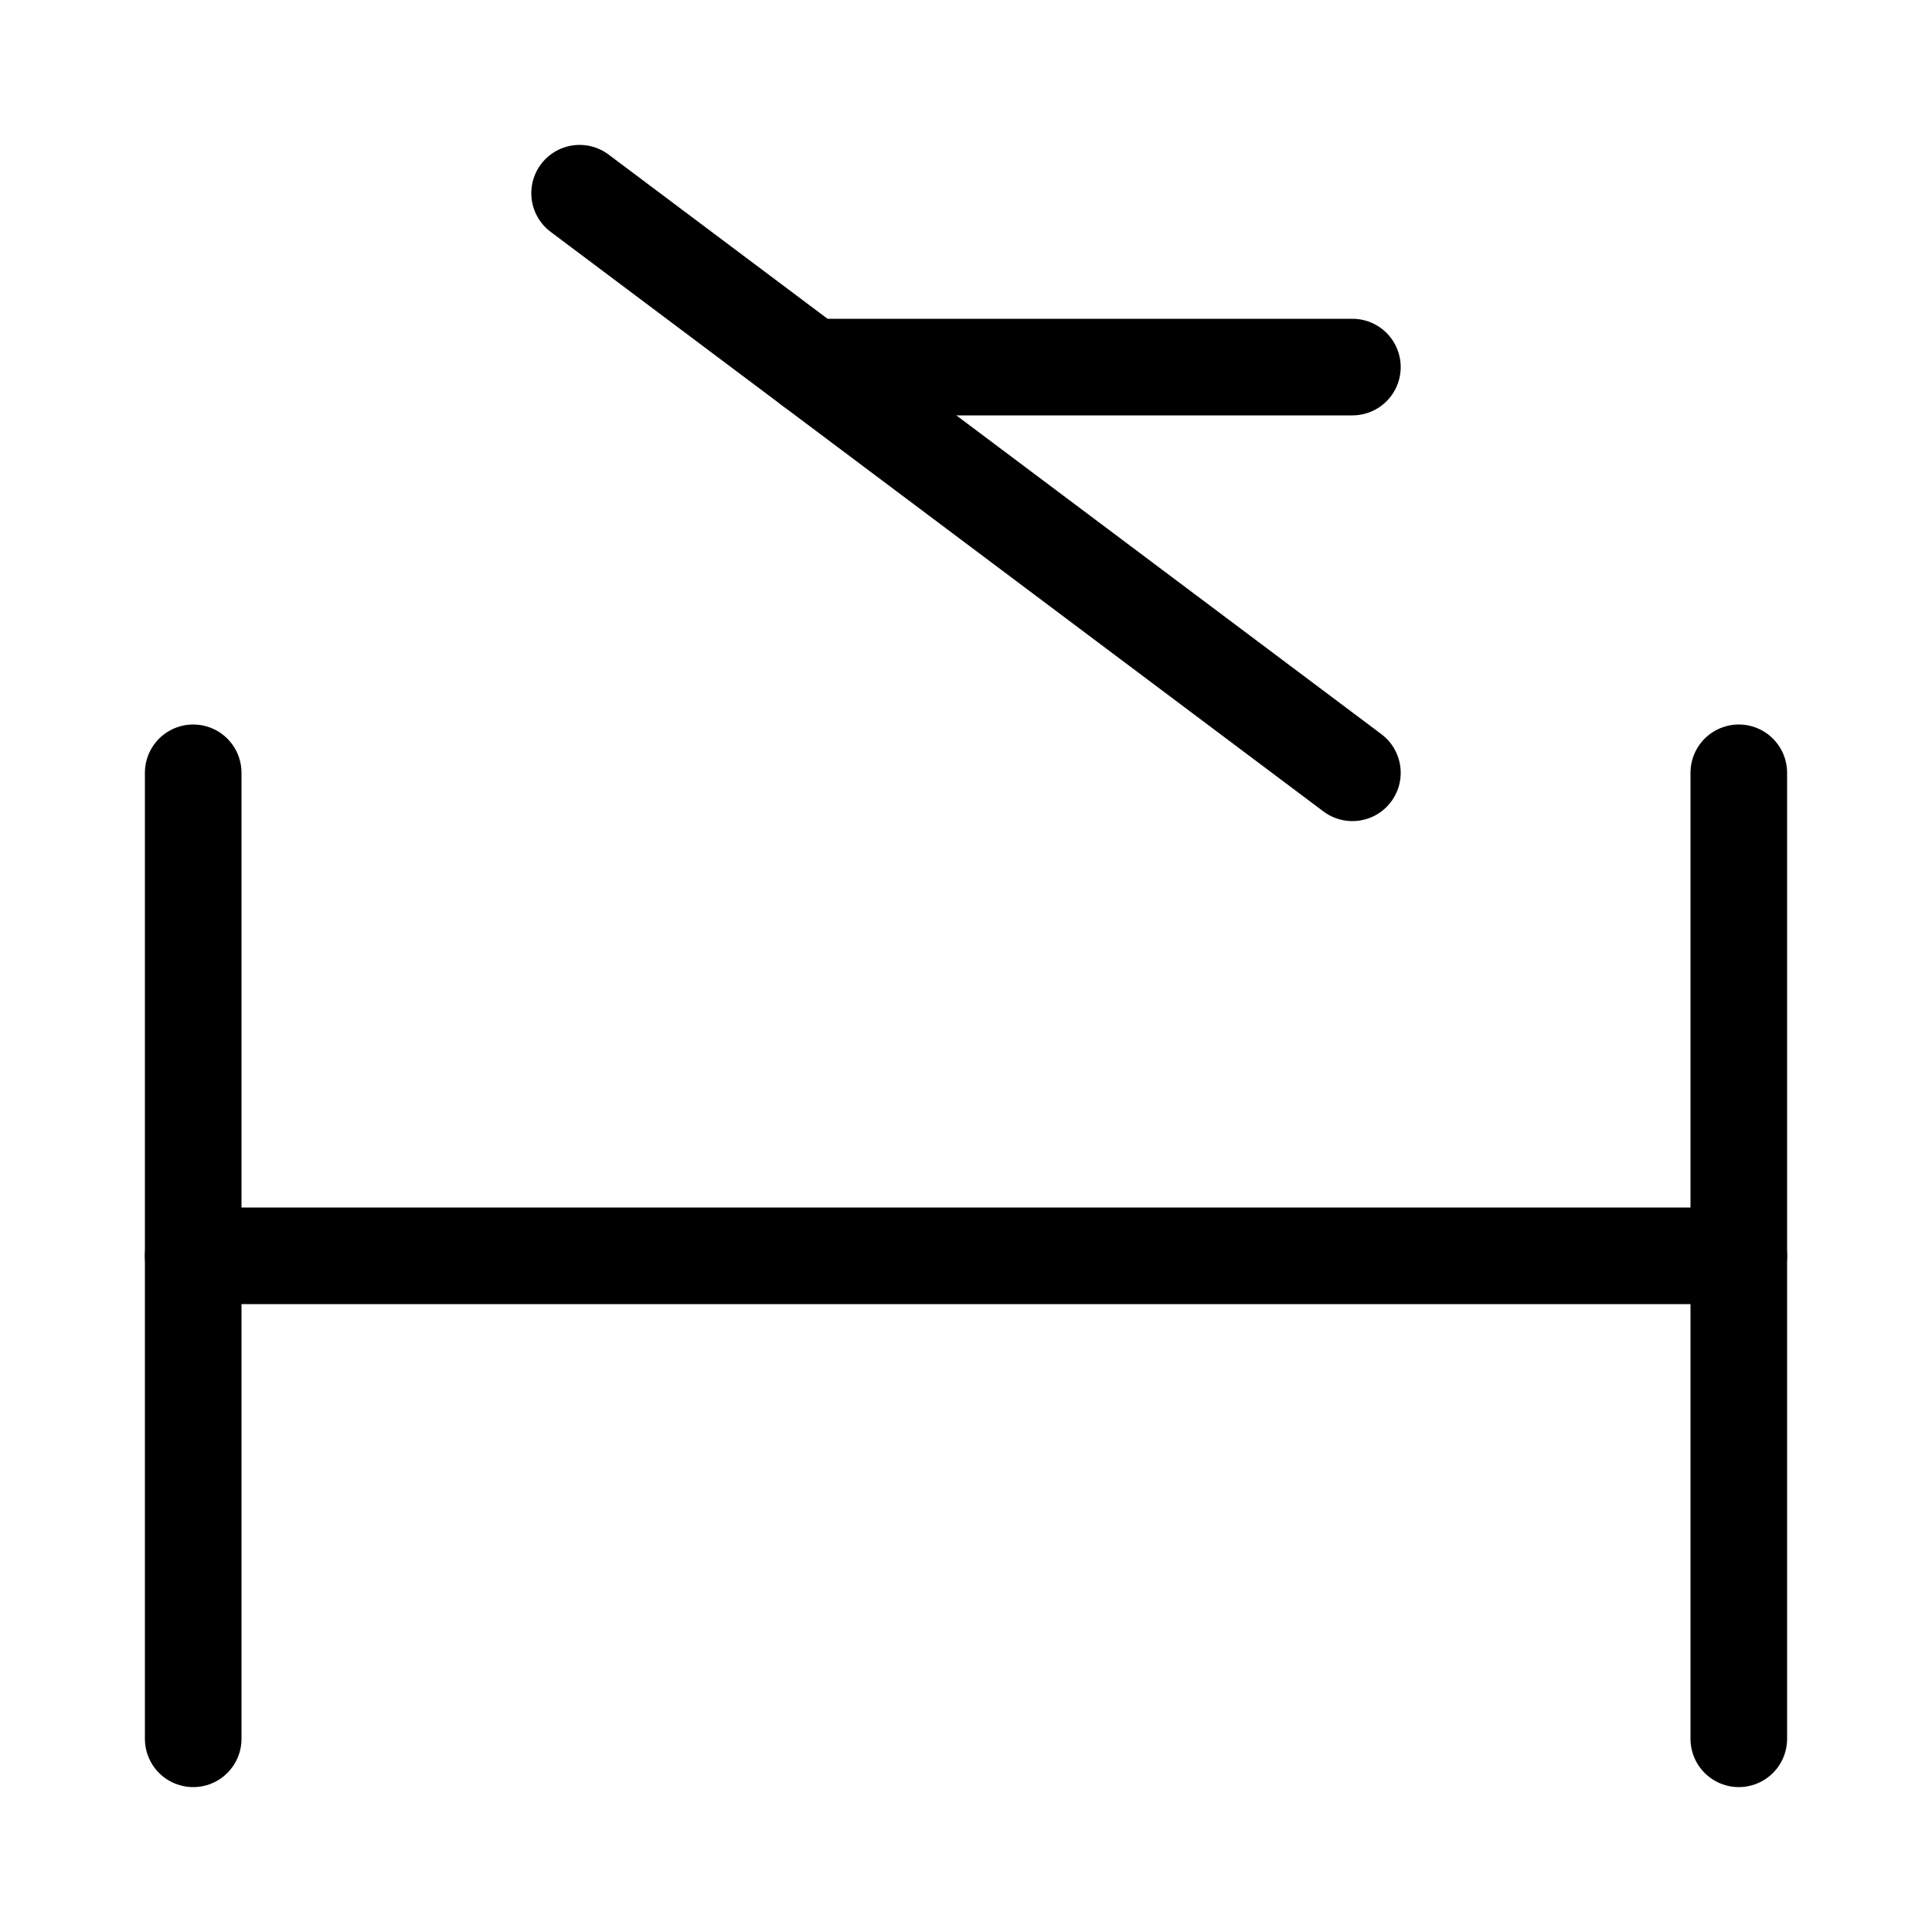
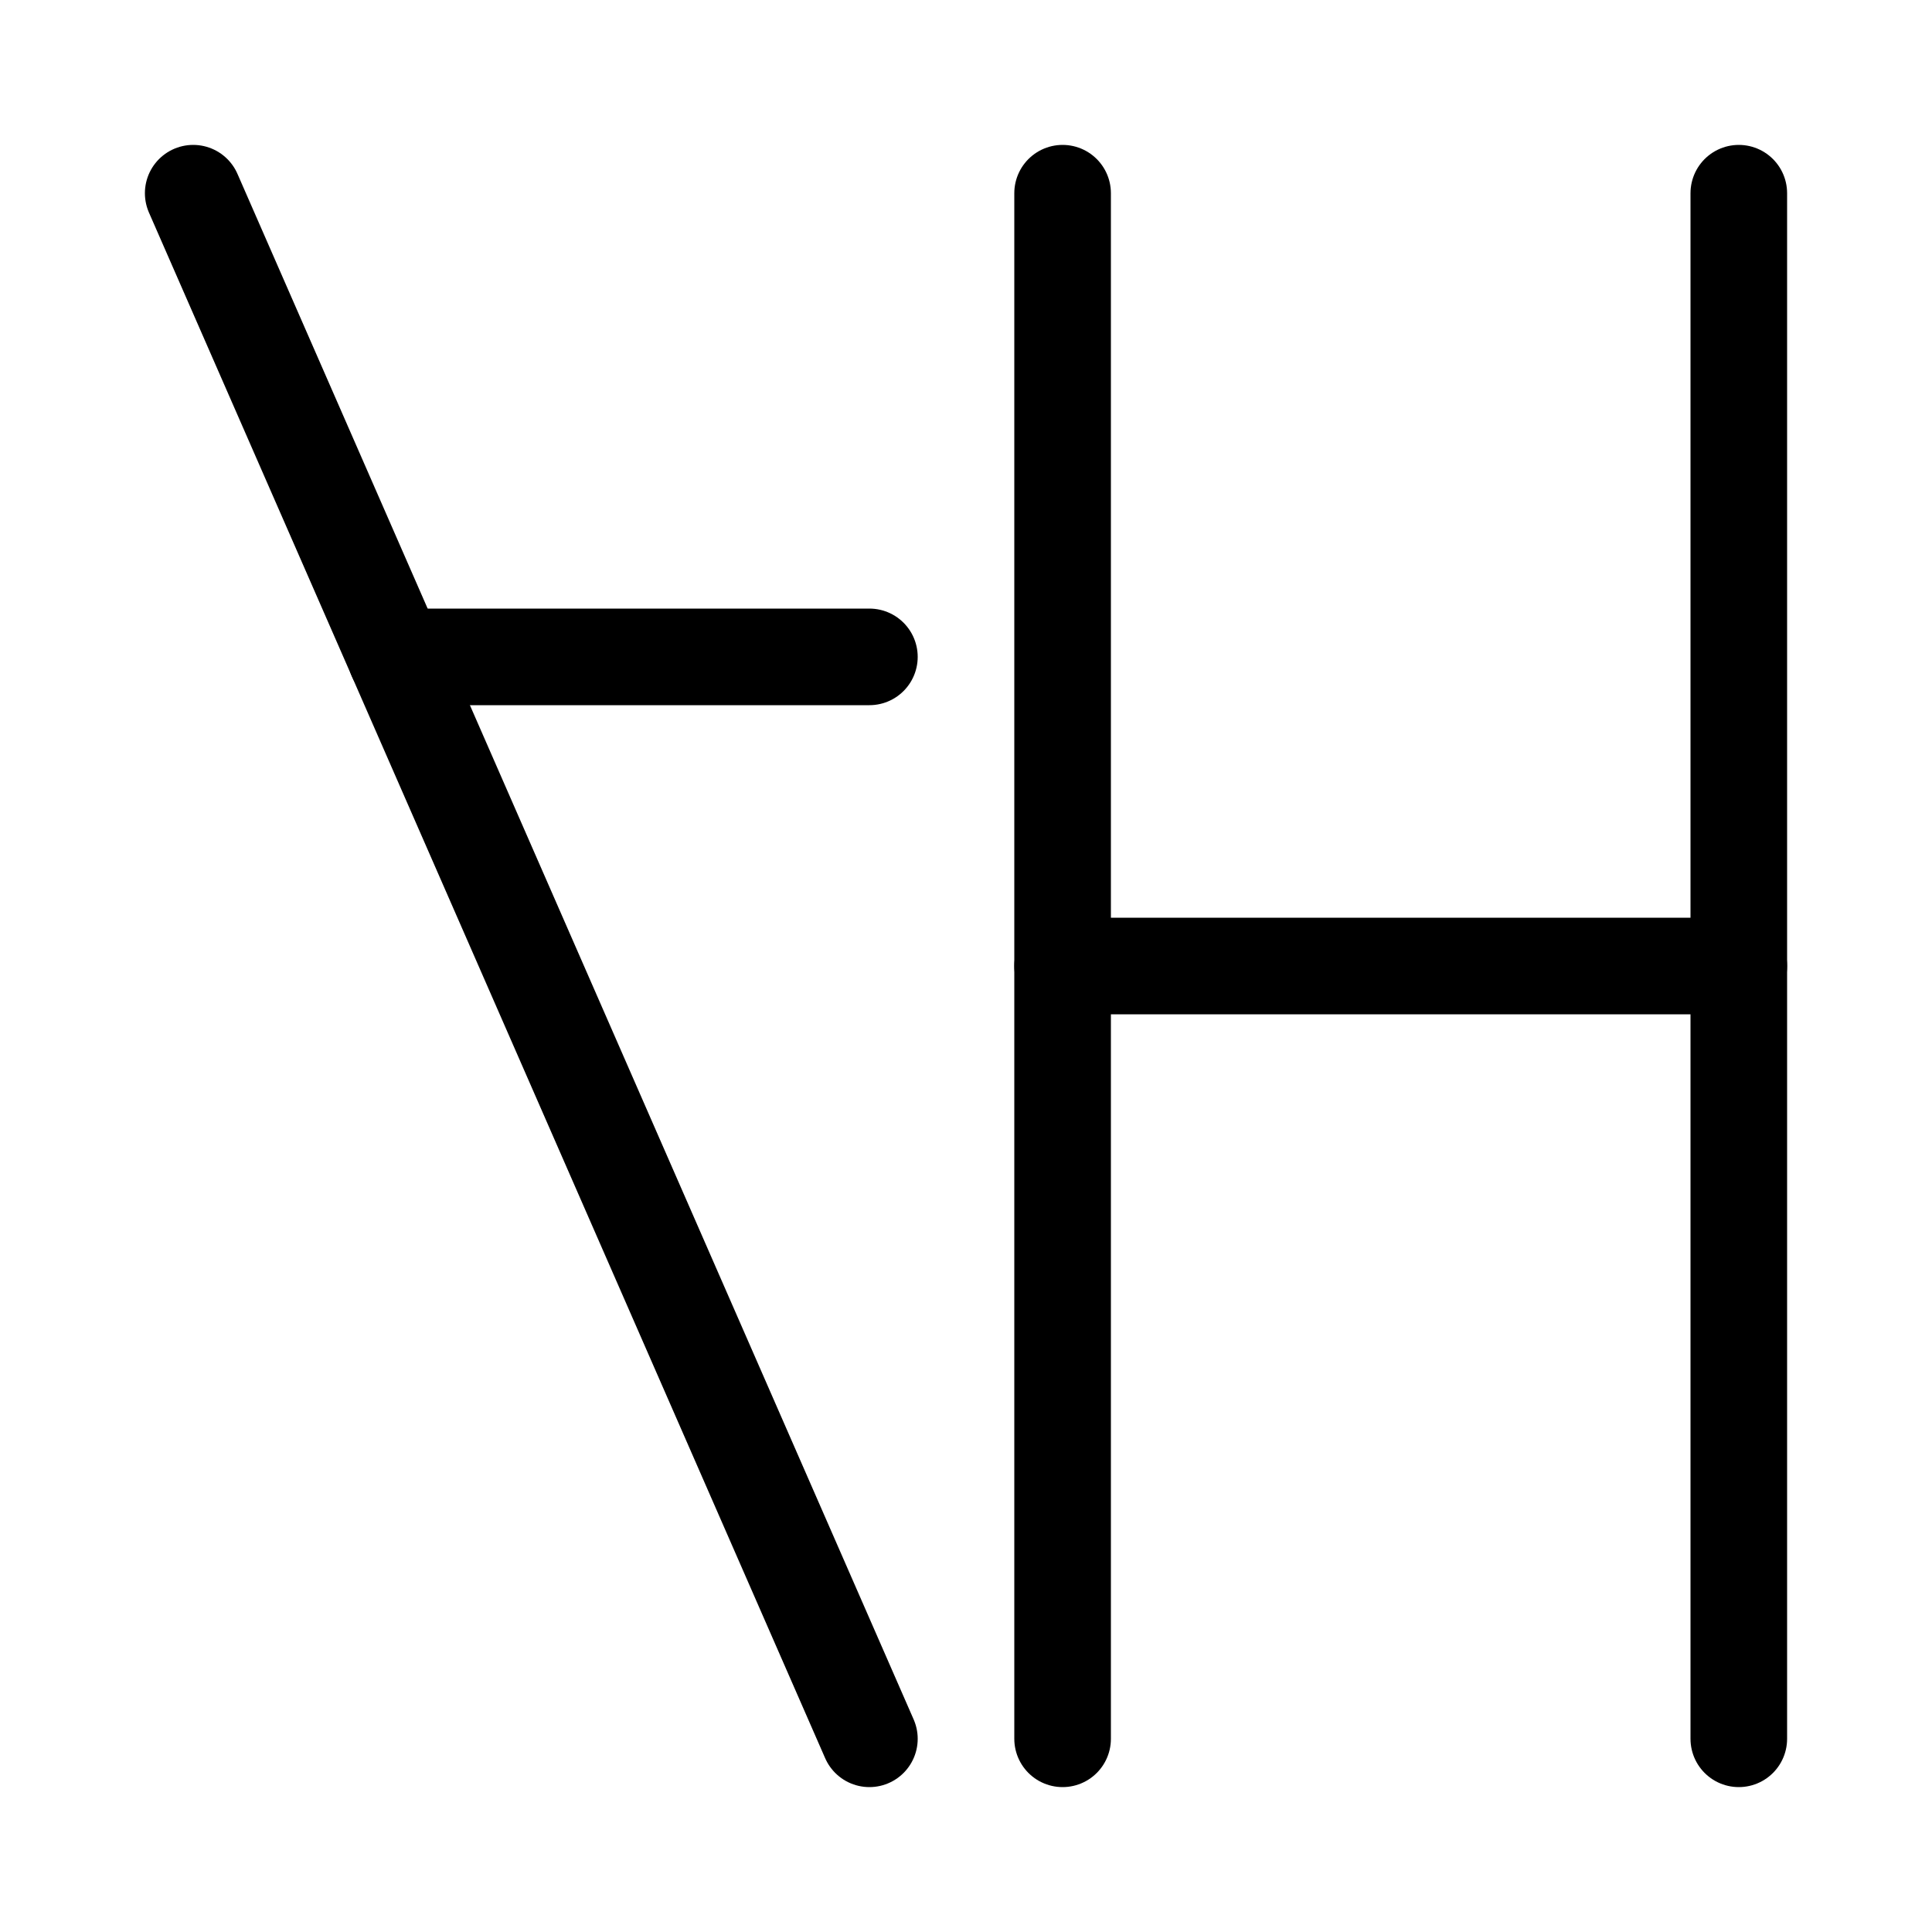
<svg xmlns="http://www.w3.org/2000/svg" width="40" height="40">
  <rect width="100%" height="100%" fill="white" />
  <g stroke="black" stroke-width="2" stroke-linecap="round">
-     <g transform="" transform-origin="20 10">
-       <line x1="12" y1="4" x2="28" y2="16" />
-       <line x1="16.8" y1="7.6" x2="28" y2="7.6" />
+     <g transform="" transform-origin="11 20">
+       <line x1="4" y1="4" x2="18" y2="36" />
+       <line x1="8.2" y1="13.6" x2="18" y2="13.6" />
    </g>
-     <g transform="" transform-origin="20 26">
-       <line x1="4" y1="26" x2="36" y2="26" />
-       <line x1="4" y1="16" x2="4" y2="36" />
-       <line x1="36" y1="16" x2="36" y2="36" />
+     <g transform="" transform-origin="29 20">
+       <line x1="22" y1="20" x2="36" y2="20" />
+       <line x1="22" y1="4" x2="22" y2="36" />
+       <line x1="36" y1="4" x2="36" y2="36" />
    </g>
  </g>
</svg>
